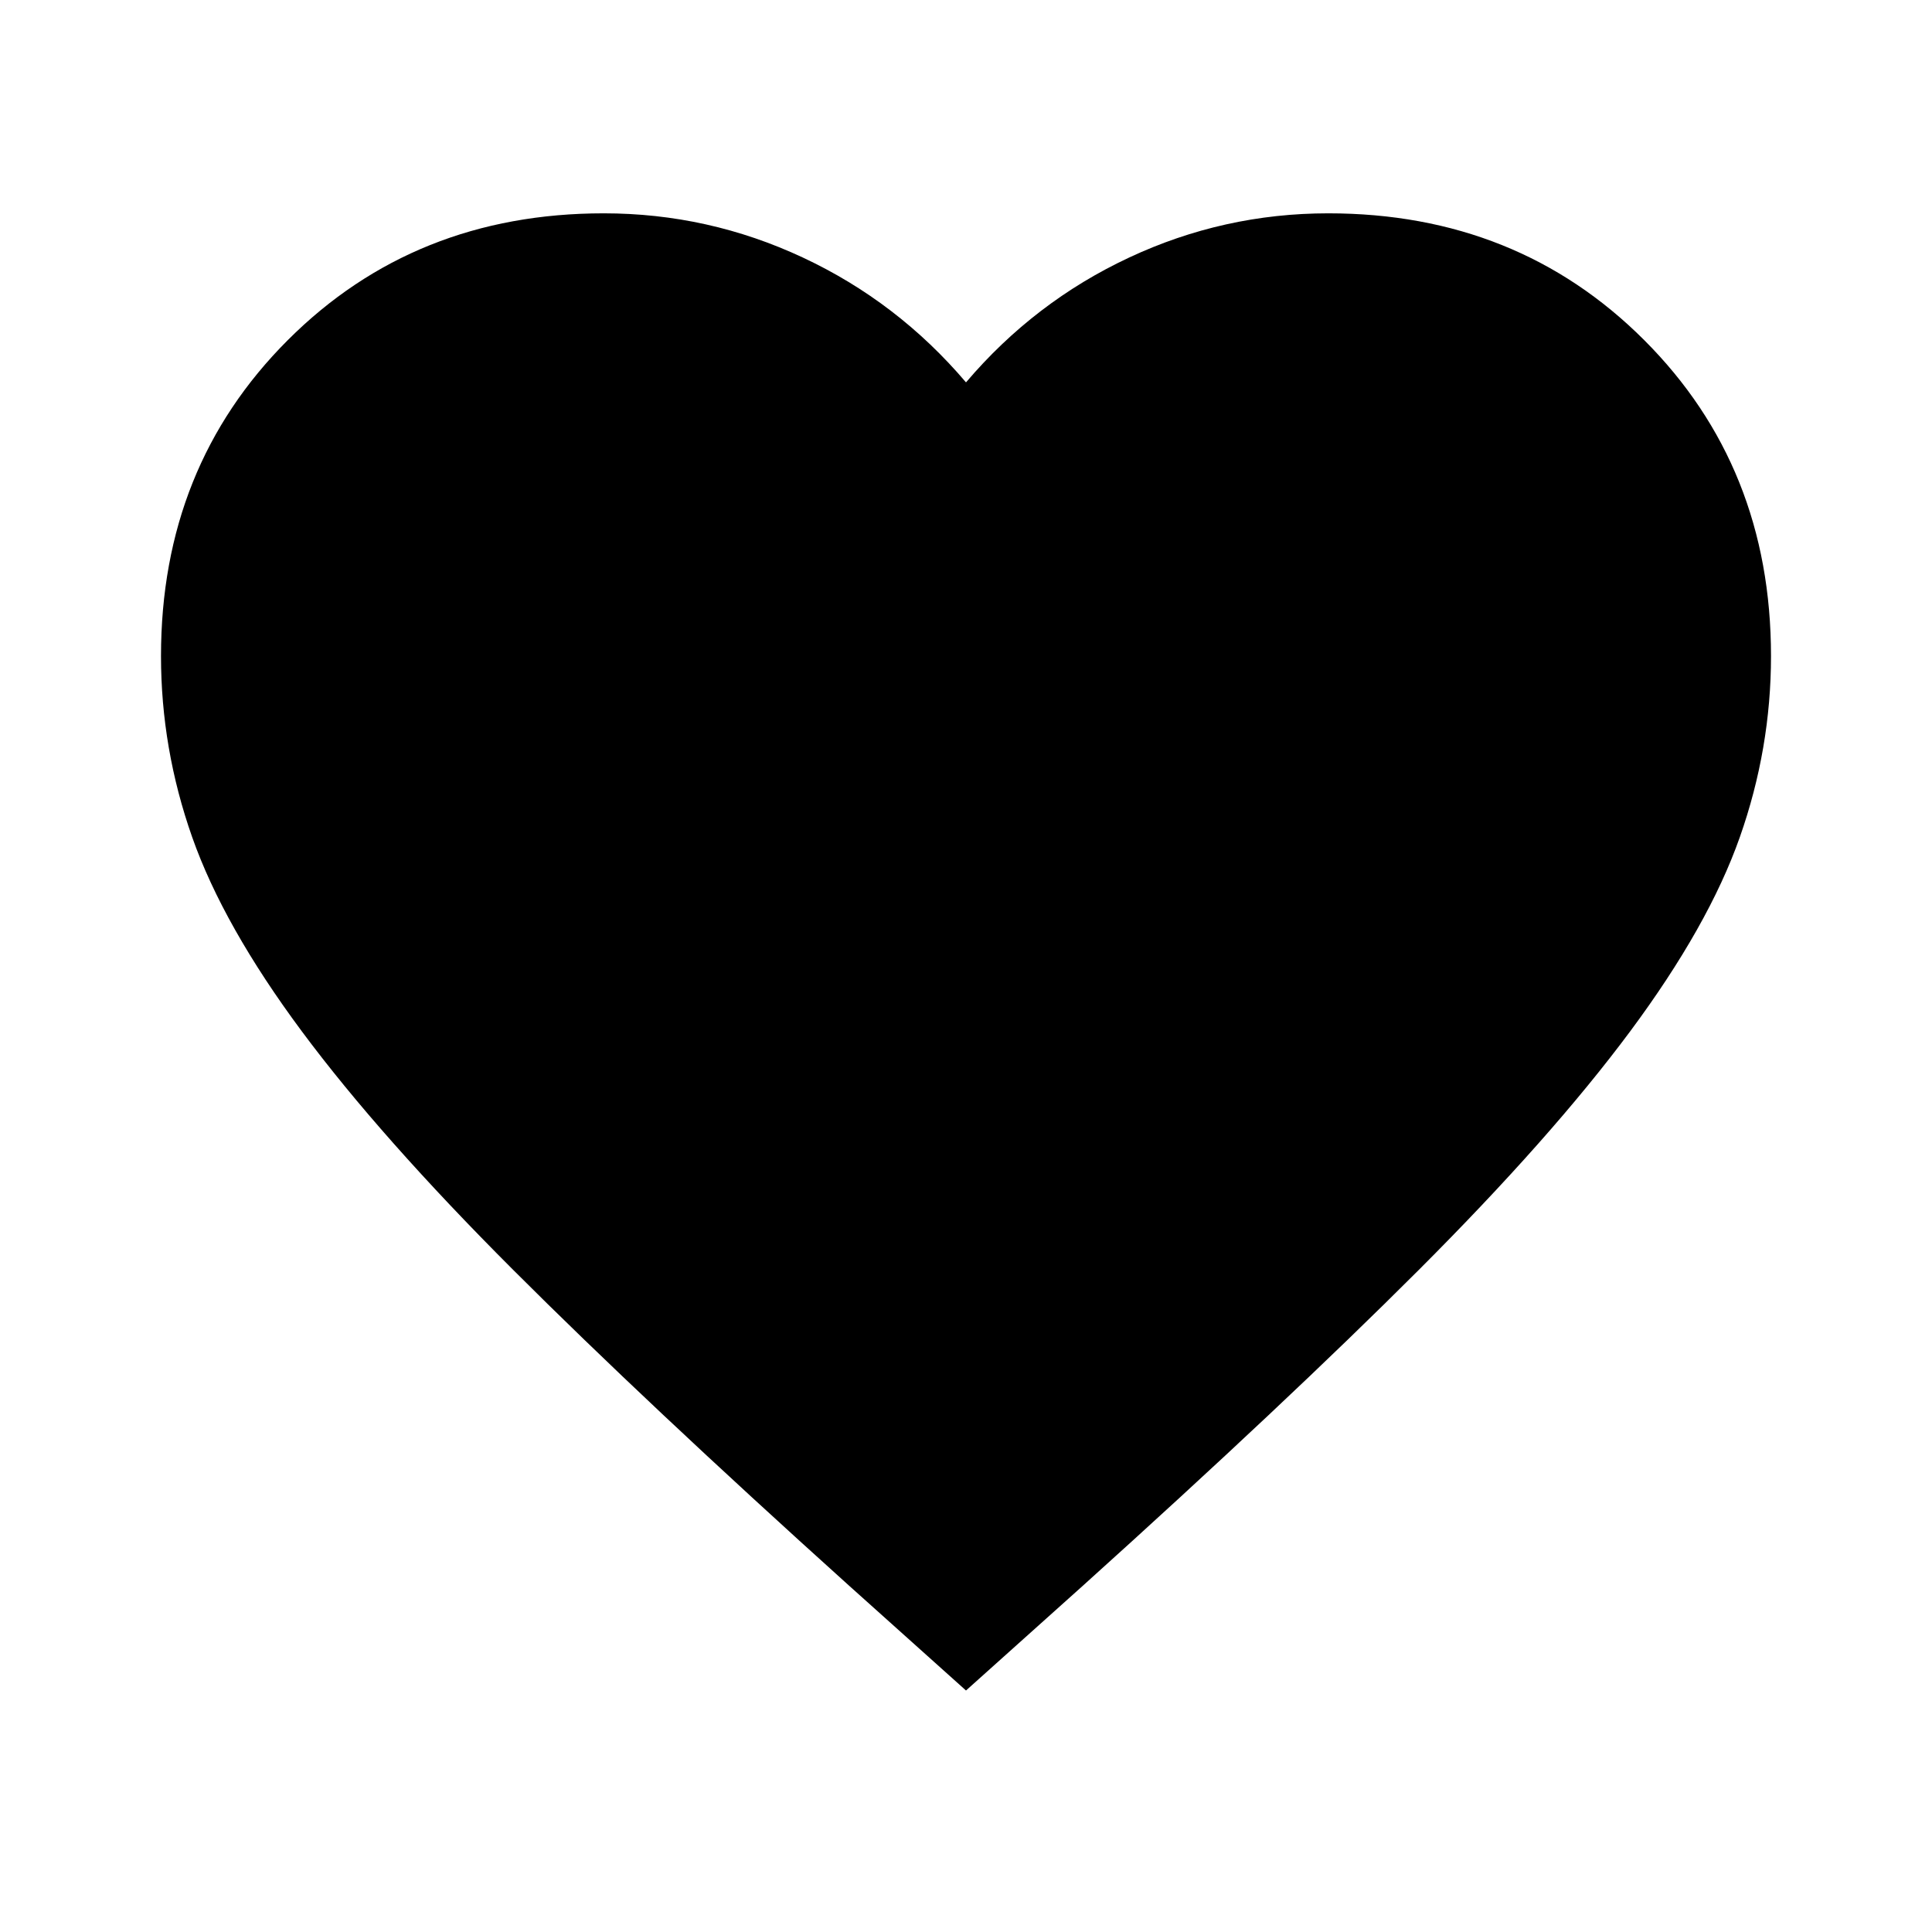
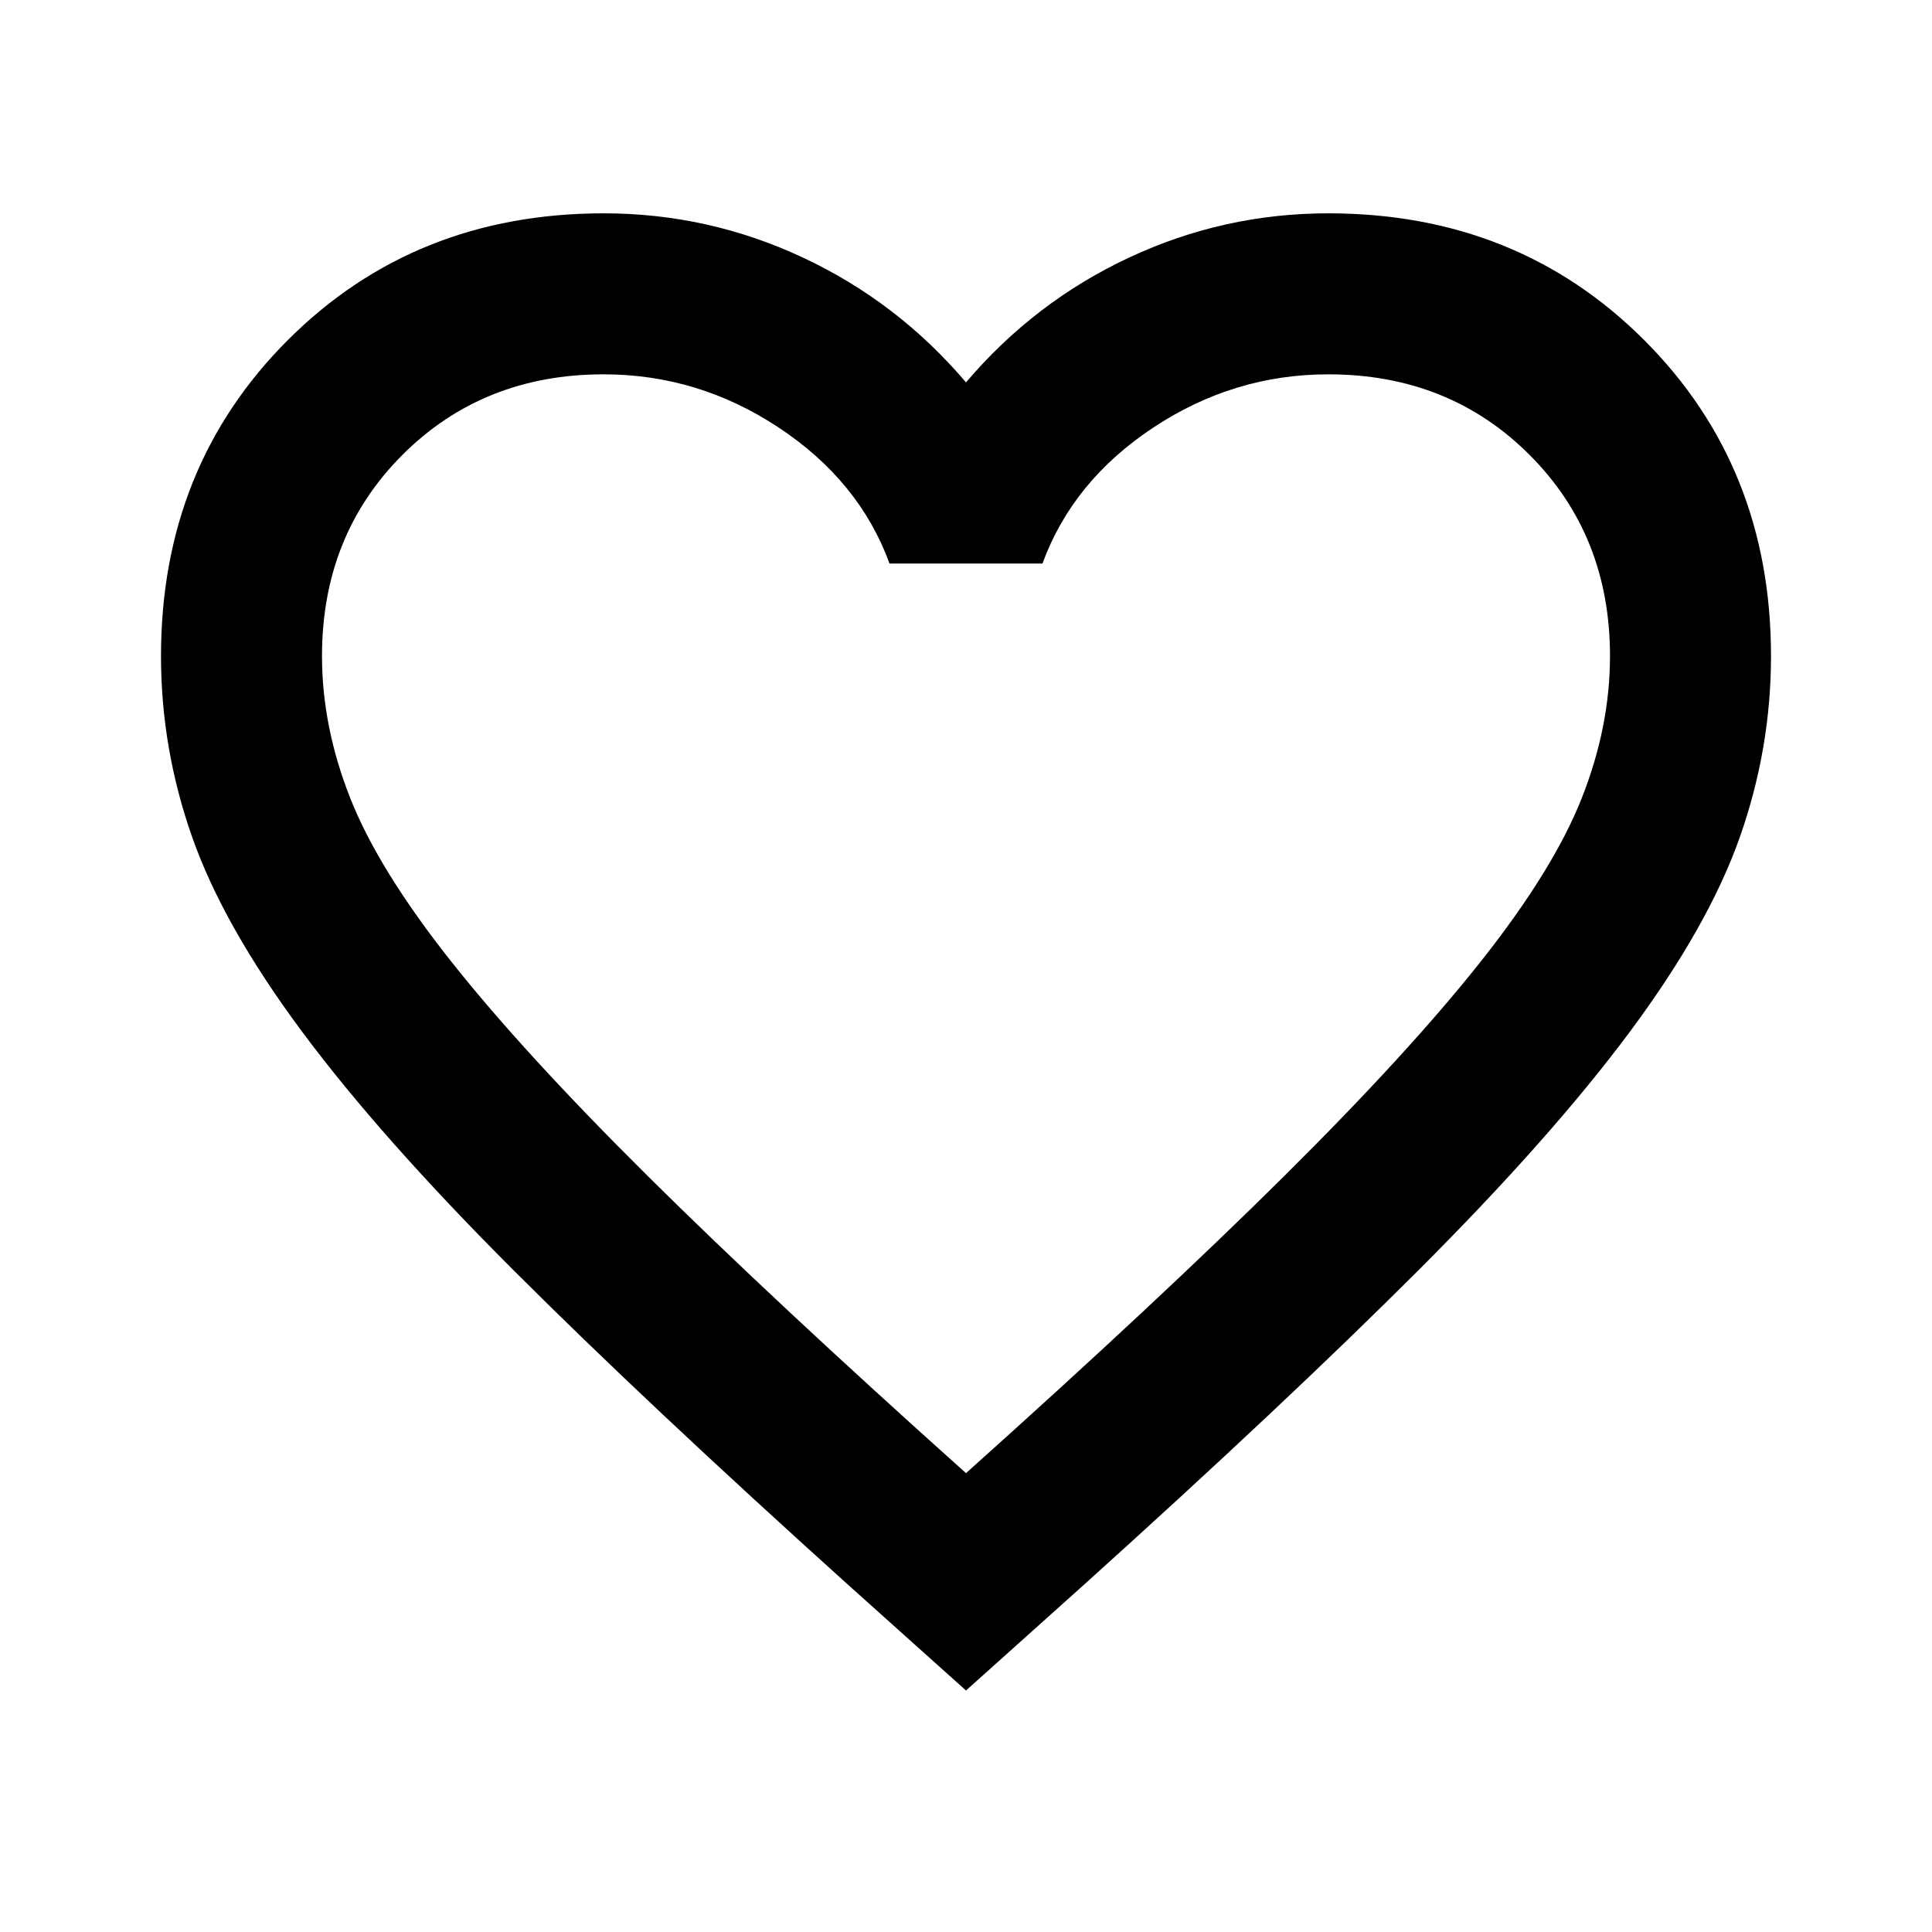
<svg xmlns="http://www.w3.org/2000/svg" height="24px" viewBox="0 -960 960 960" width="24px" fill="currentColor">
-   <path d="m480-120-58-52q-101-91-167-157T150-447.5Q111-500 95.5-544T80-634q0-94 63-157t157-63q52 0 99 22t81 62q34-40 81-62t99-22q94 0 157 63t63 157q0 46-15.5 90T810-447.5Q771-395 705-329T538-172l-58 52Z" />
+   <path d="m480-120-58-52q-101-91-167-157T150-447.5Q111-500 95.5-544T80-634q0-94 63-157t157-63q52 0 99 22t81 62q34-40 81-62t99-22q94 0 157 63t63 157q0 46-15.5 90T810-447.5Q771-395 705-329T538-172l-58 52Zm0-108q96-86 158-147.5t98-107q36-45.5 50-81t14-70.5q0-60-40-100t-100-40q-47 0-87 26.5T518-680h-76q-15-41-55-67.5T300-774q-60 0-100 40t-40 100q0 35 14 70.5t50 81q36 45.5 98 107T480-228Zm0-273Z" />
</svg>
